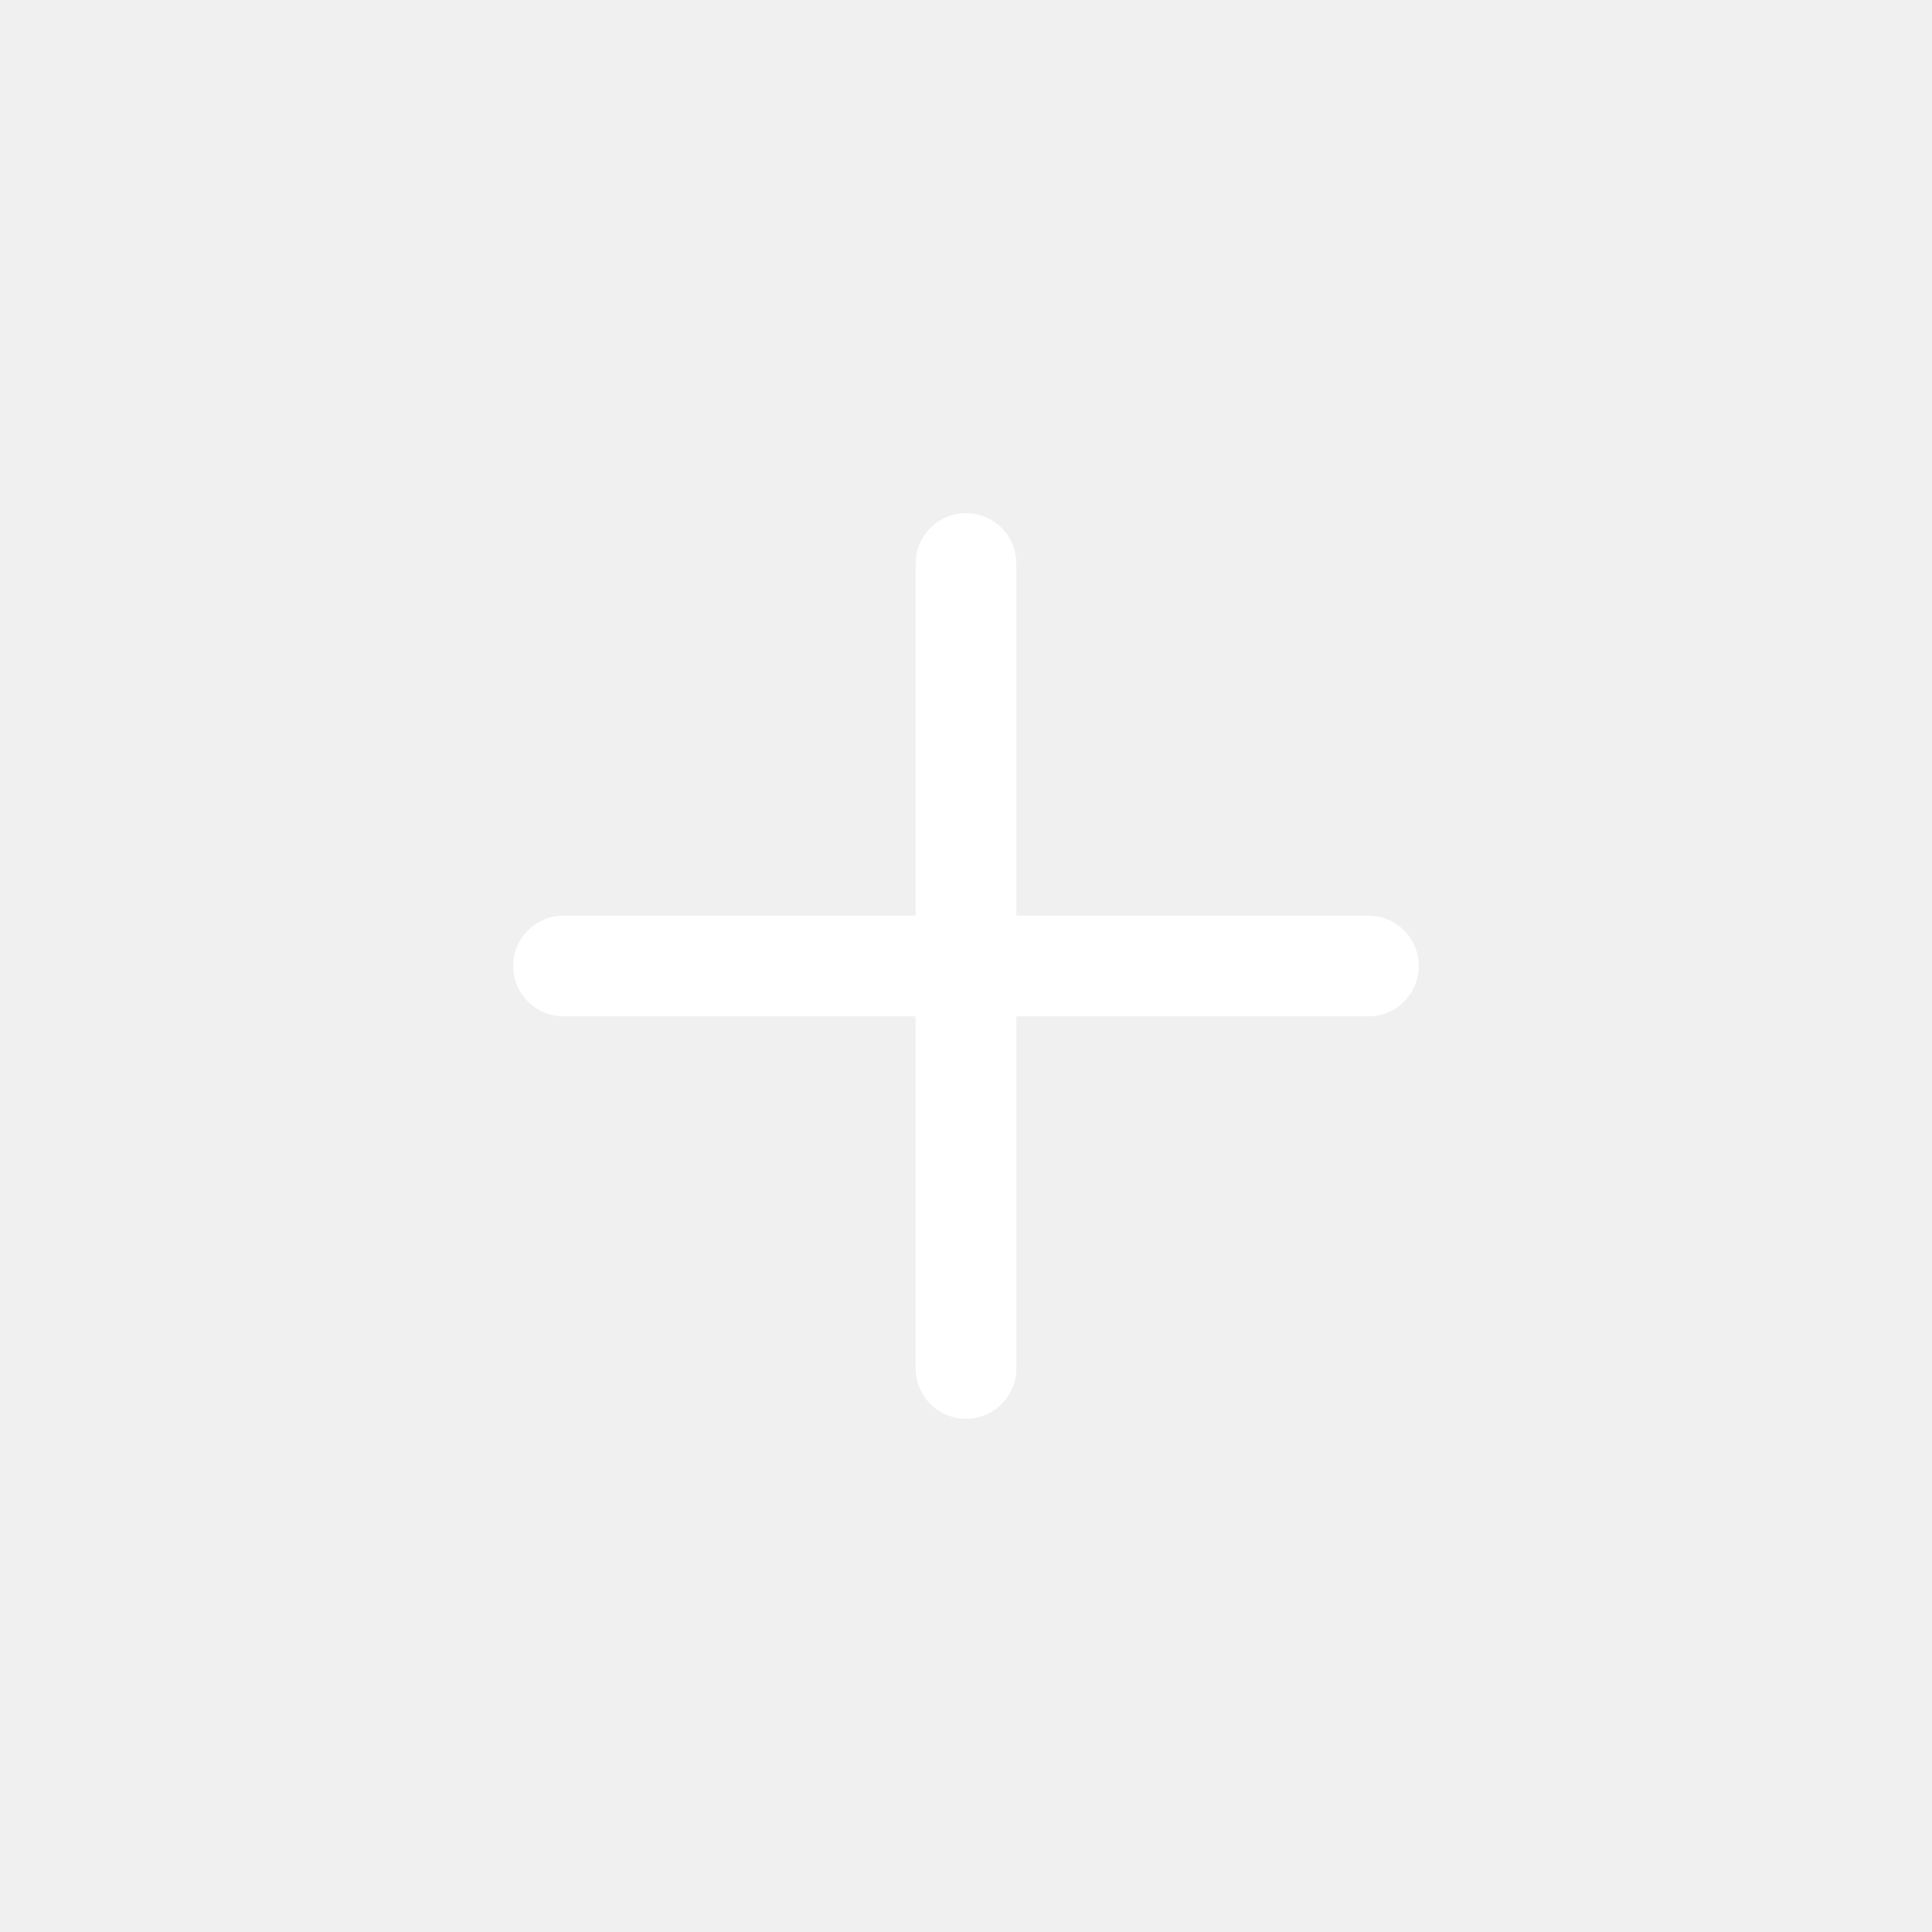
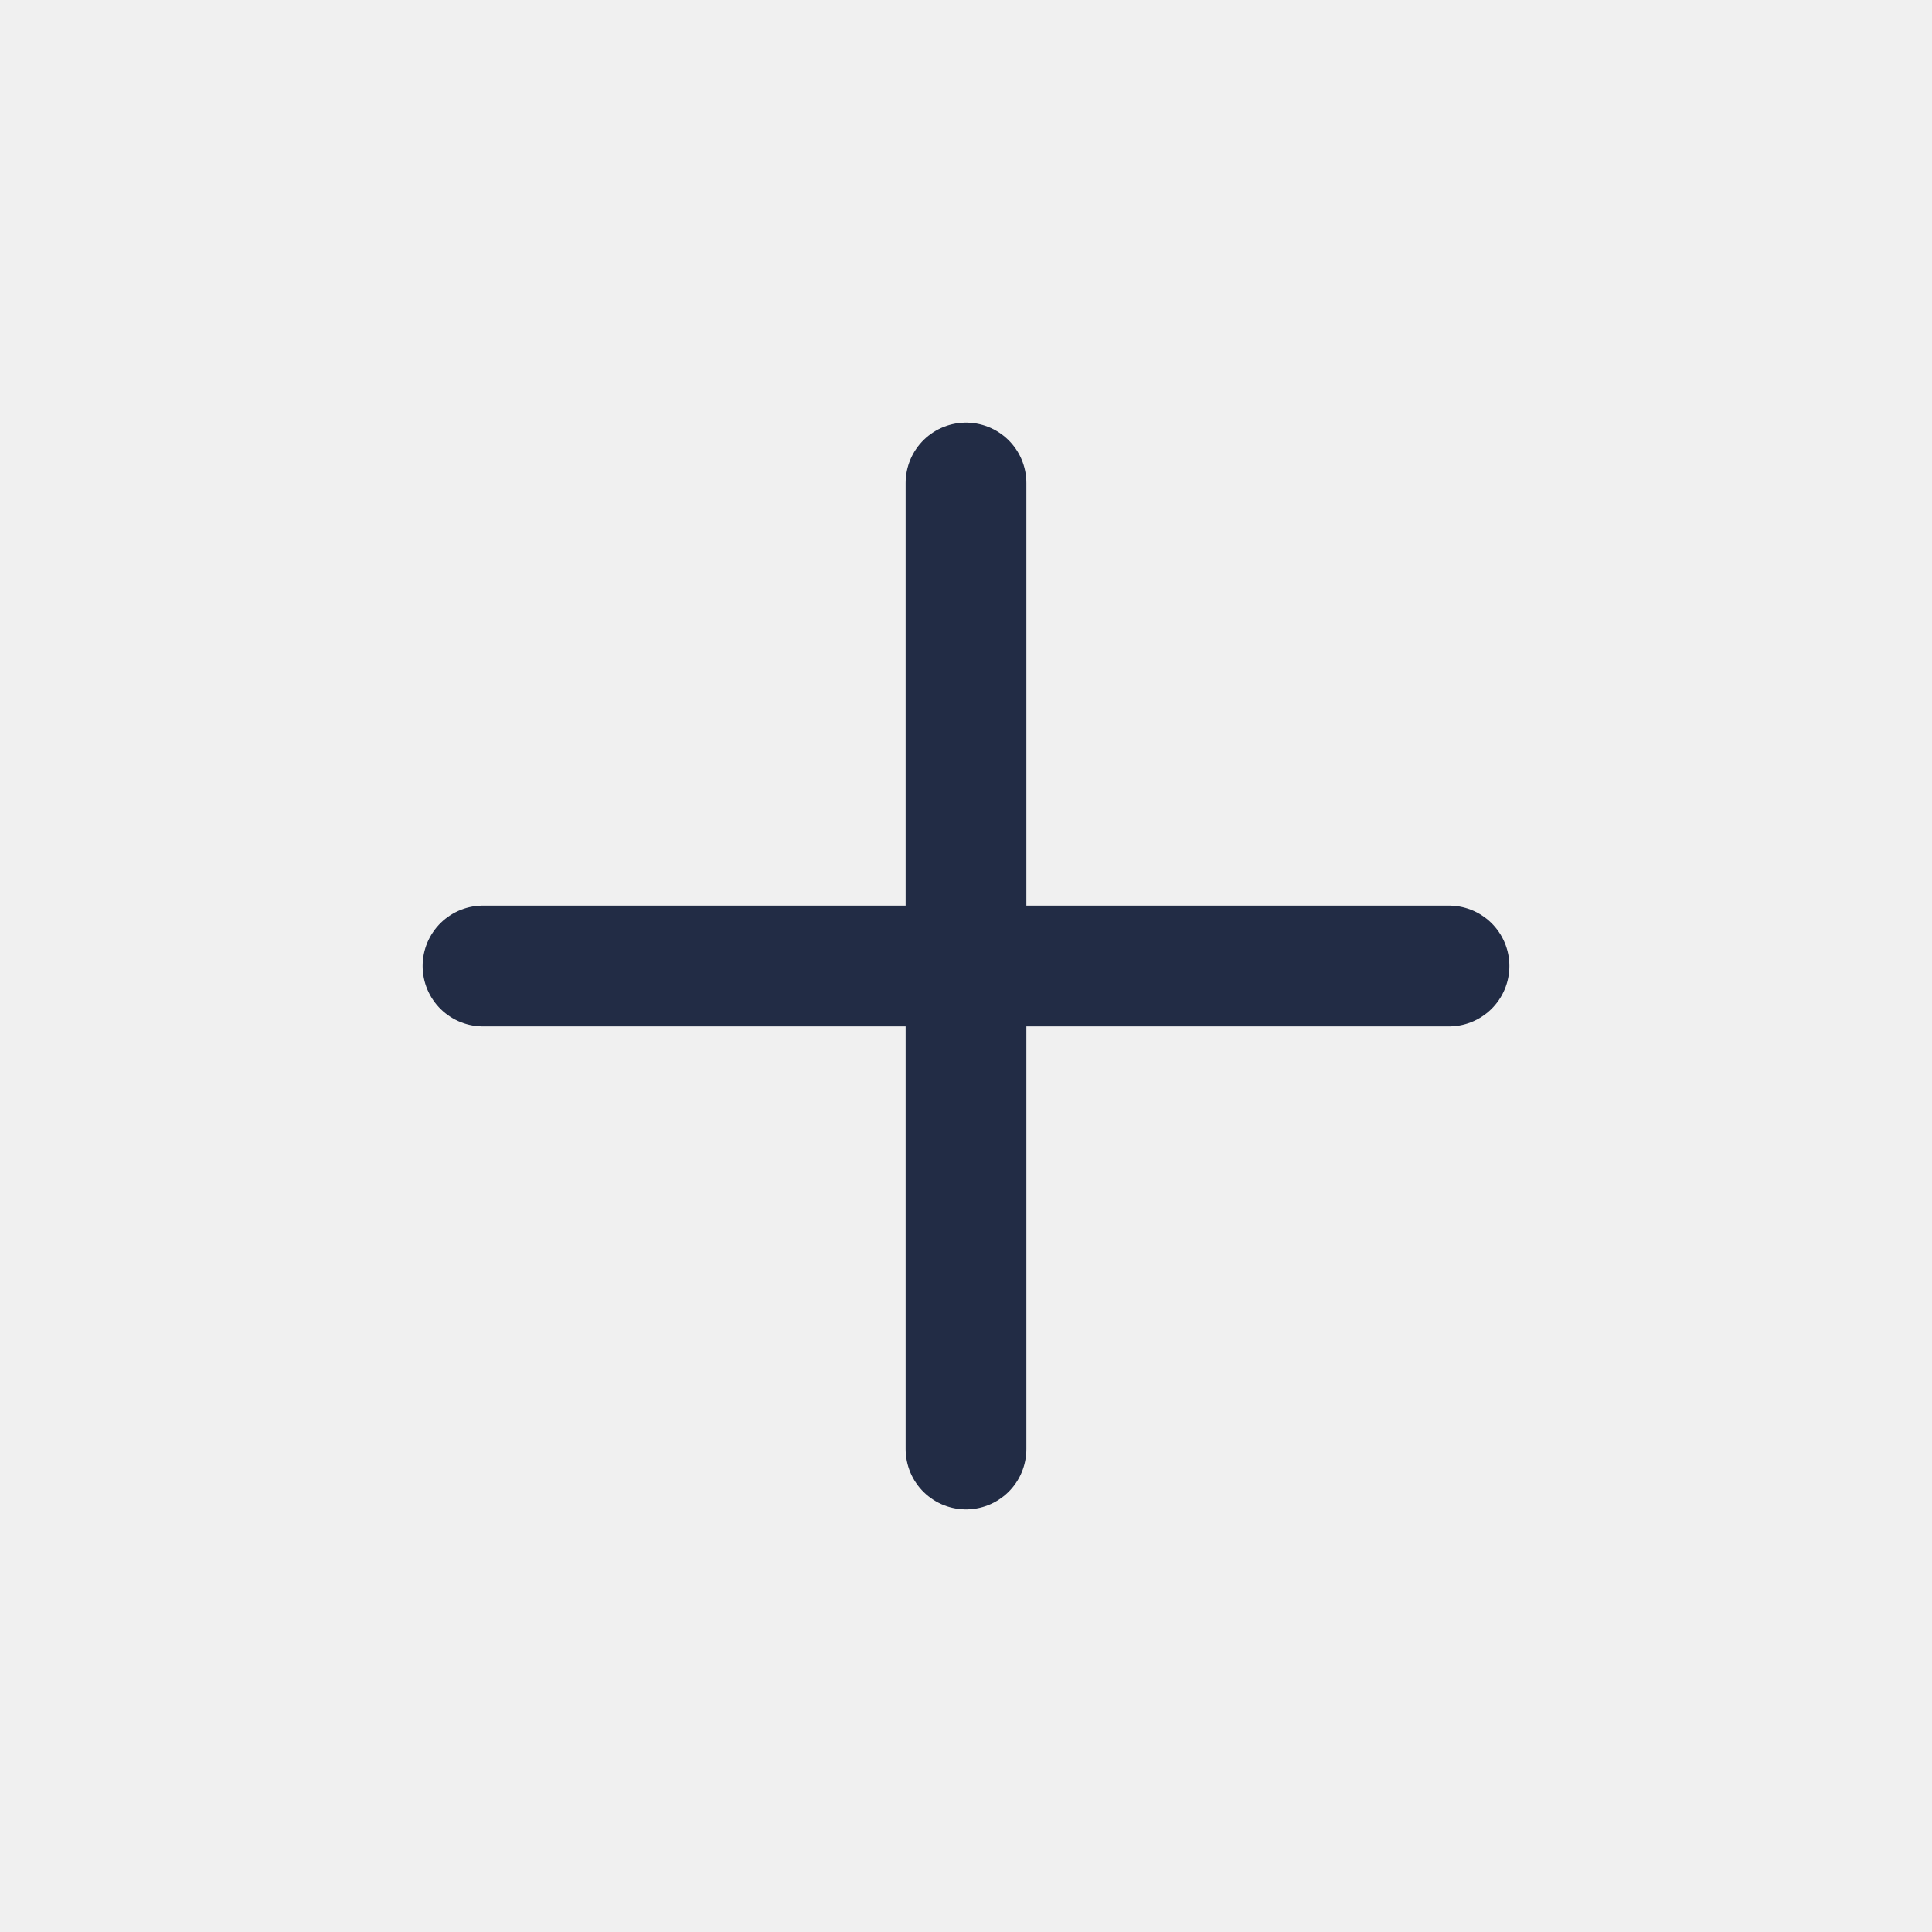
<svg xmlns="http://www.w3.org/2000/svg" width="24" height="24" viewBox="0 0 24 24" fill="none">
  <g id="plus_button">
-     <path id="Vector" d="M12 7V17M7 12H17" stroke="white" stroke-width="1.25" stroke-linecap="round" stroke-linejoin="round" />
+     <path id="Vector" d="M12 6V18M6 12H18" stroke="#222C45" stroke-width="1.5" stroke-linecap="round" stroke-linejoin="round" />
  </g>
</svg>
